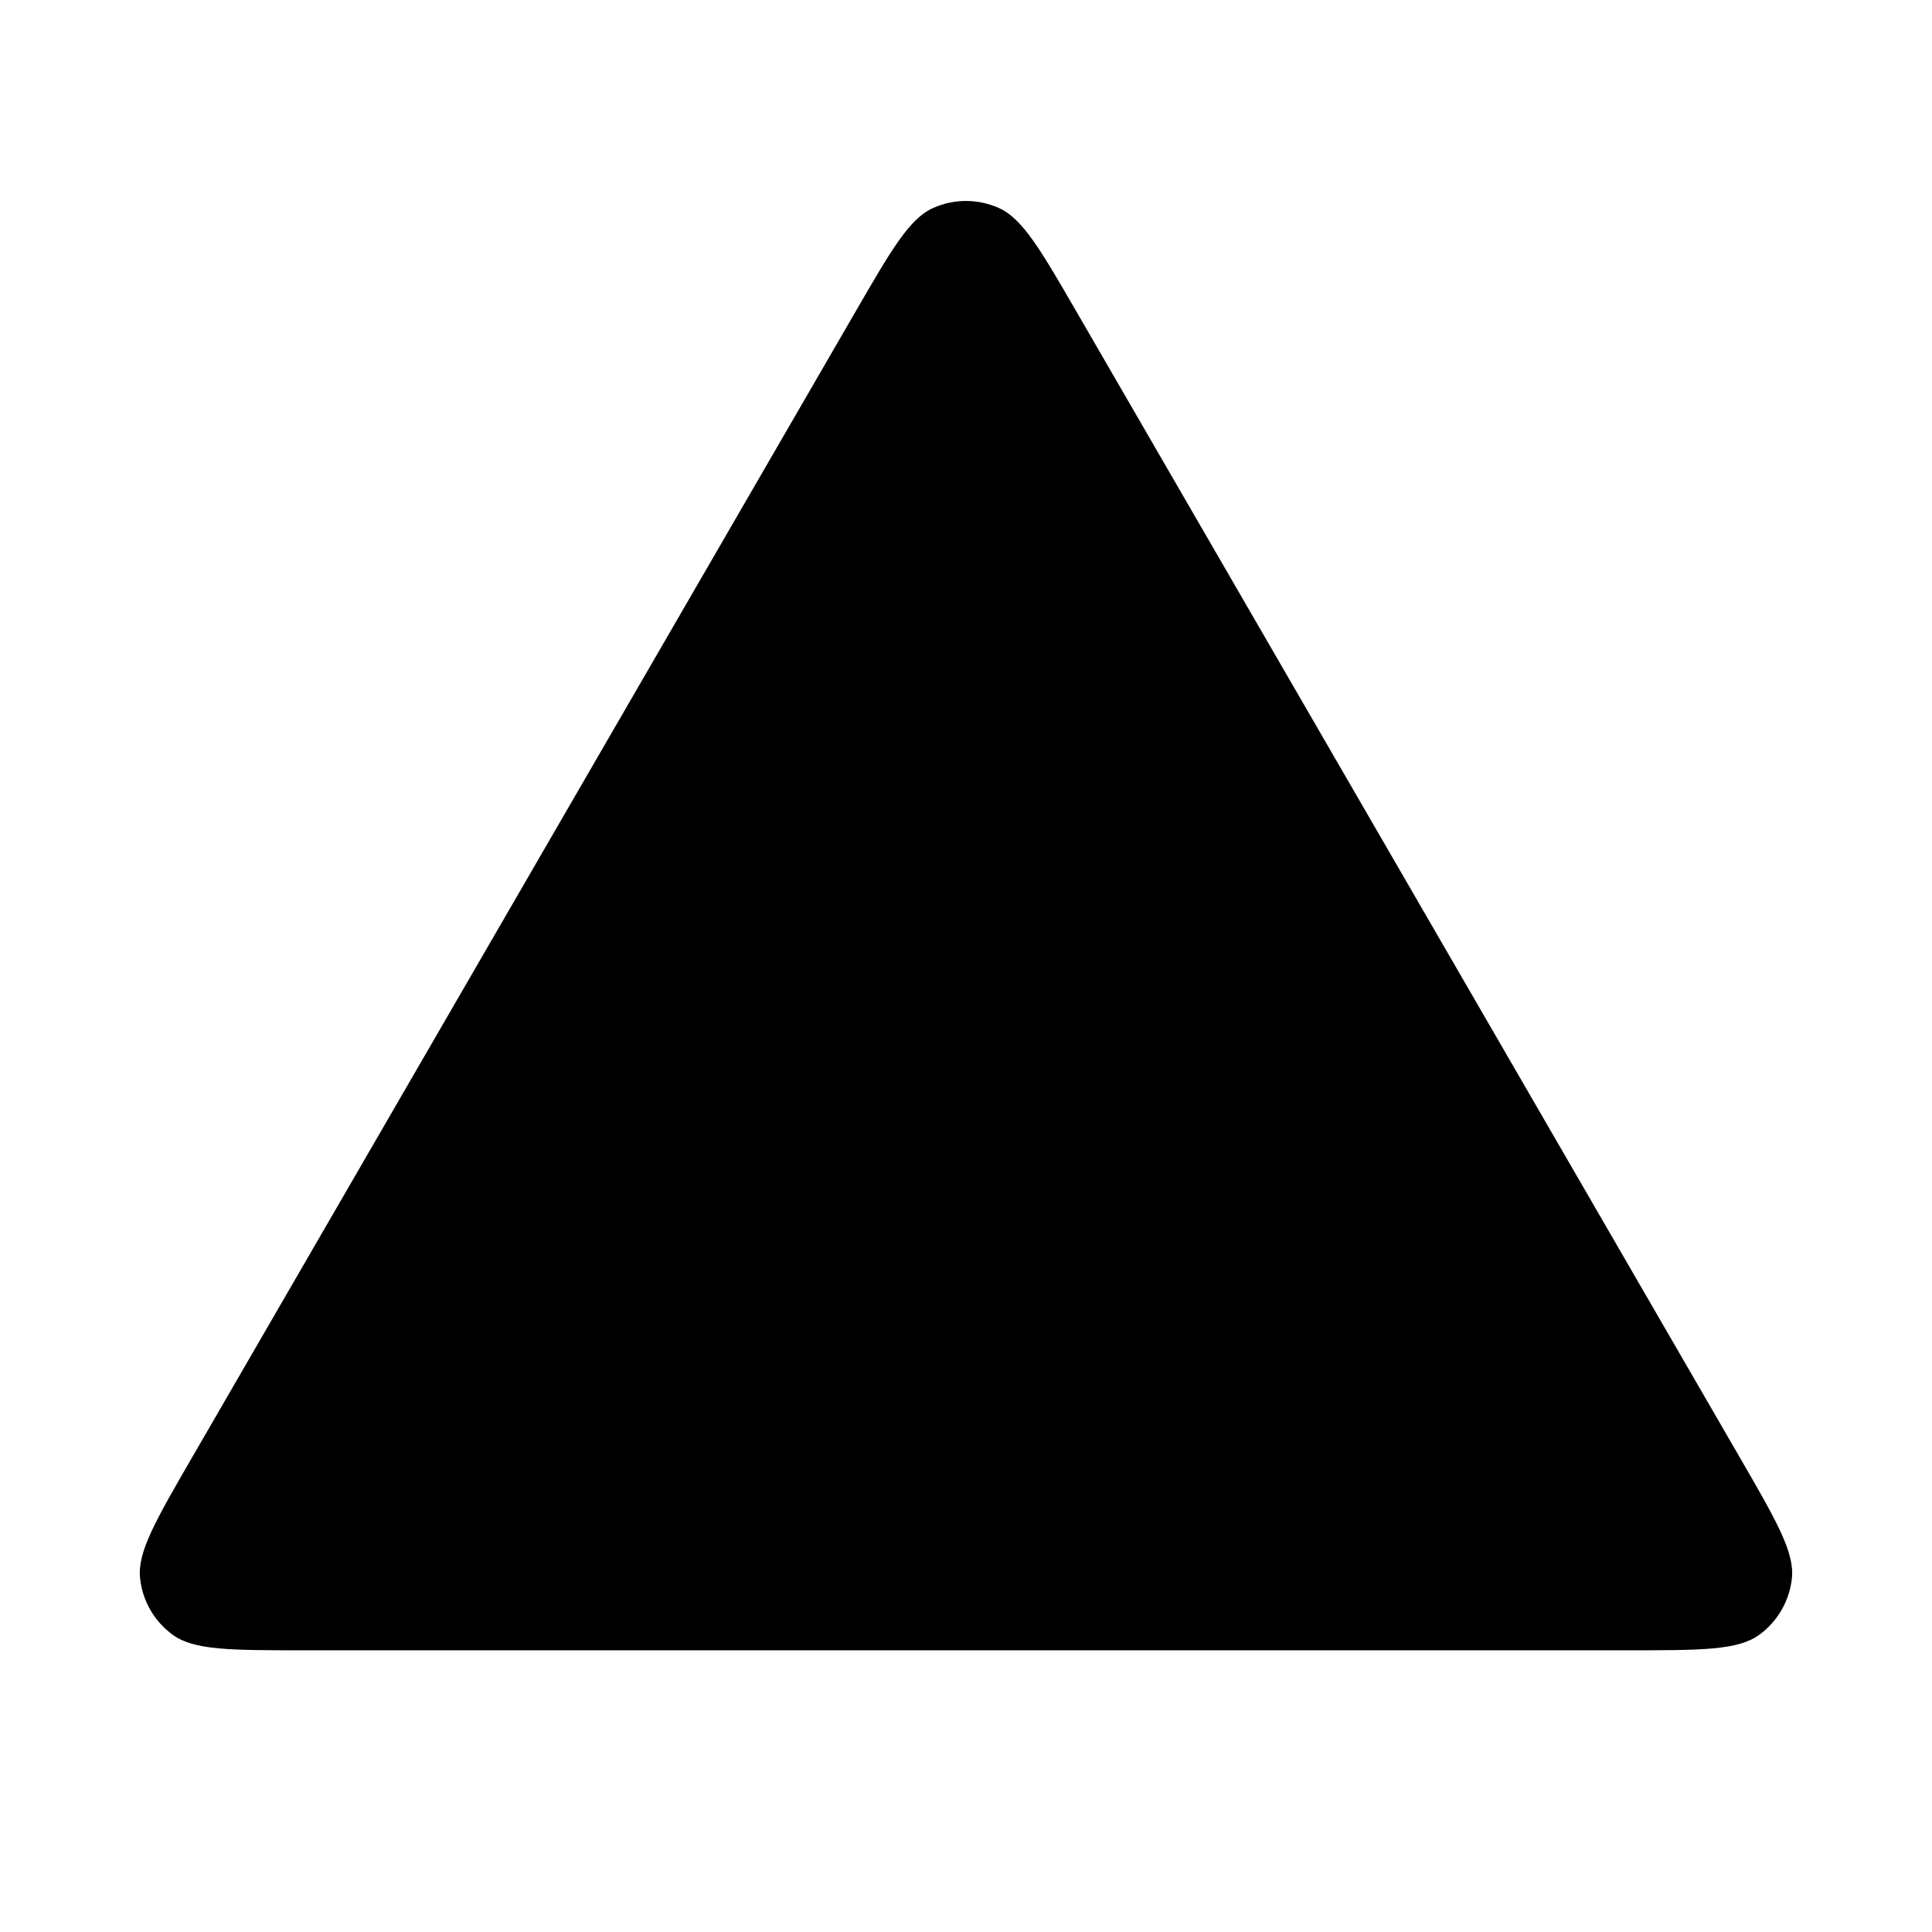
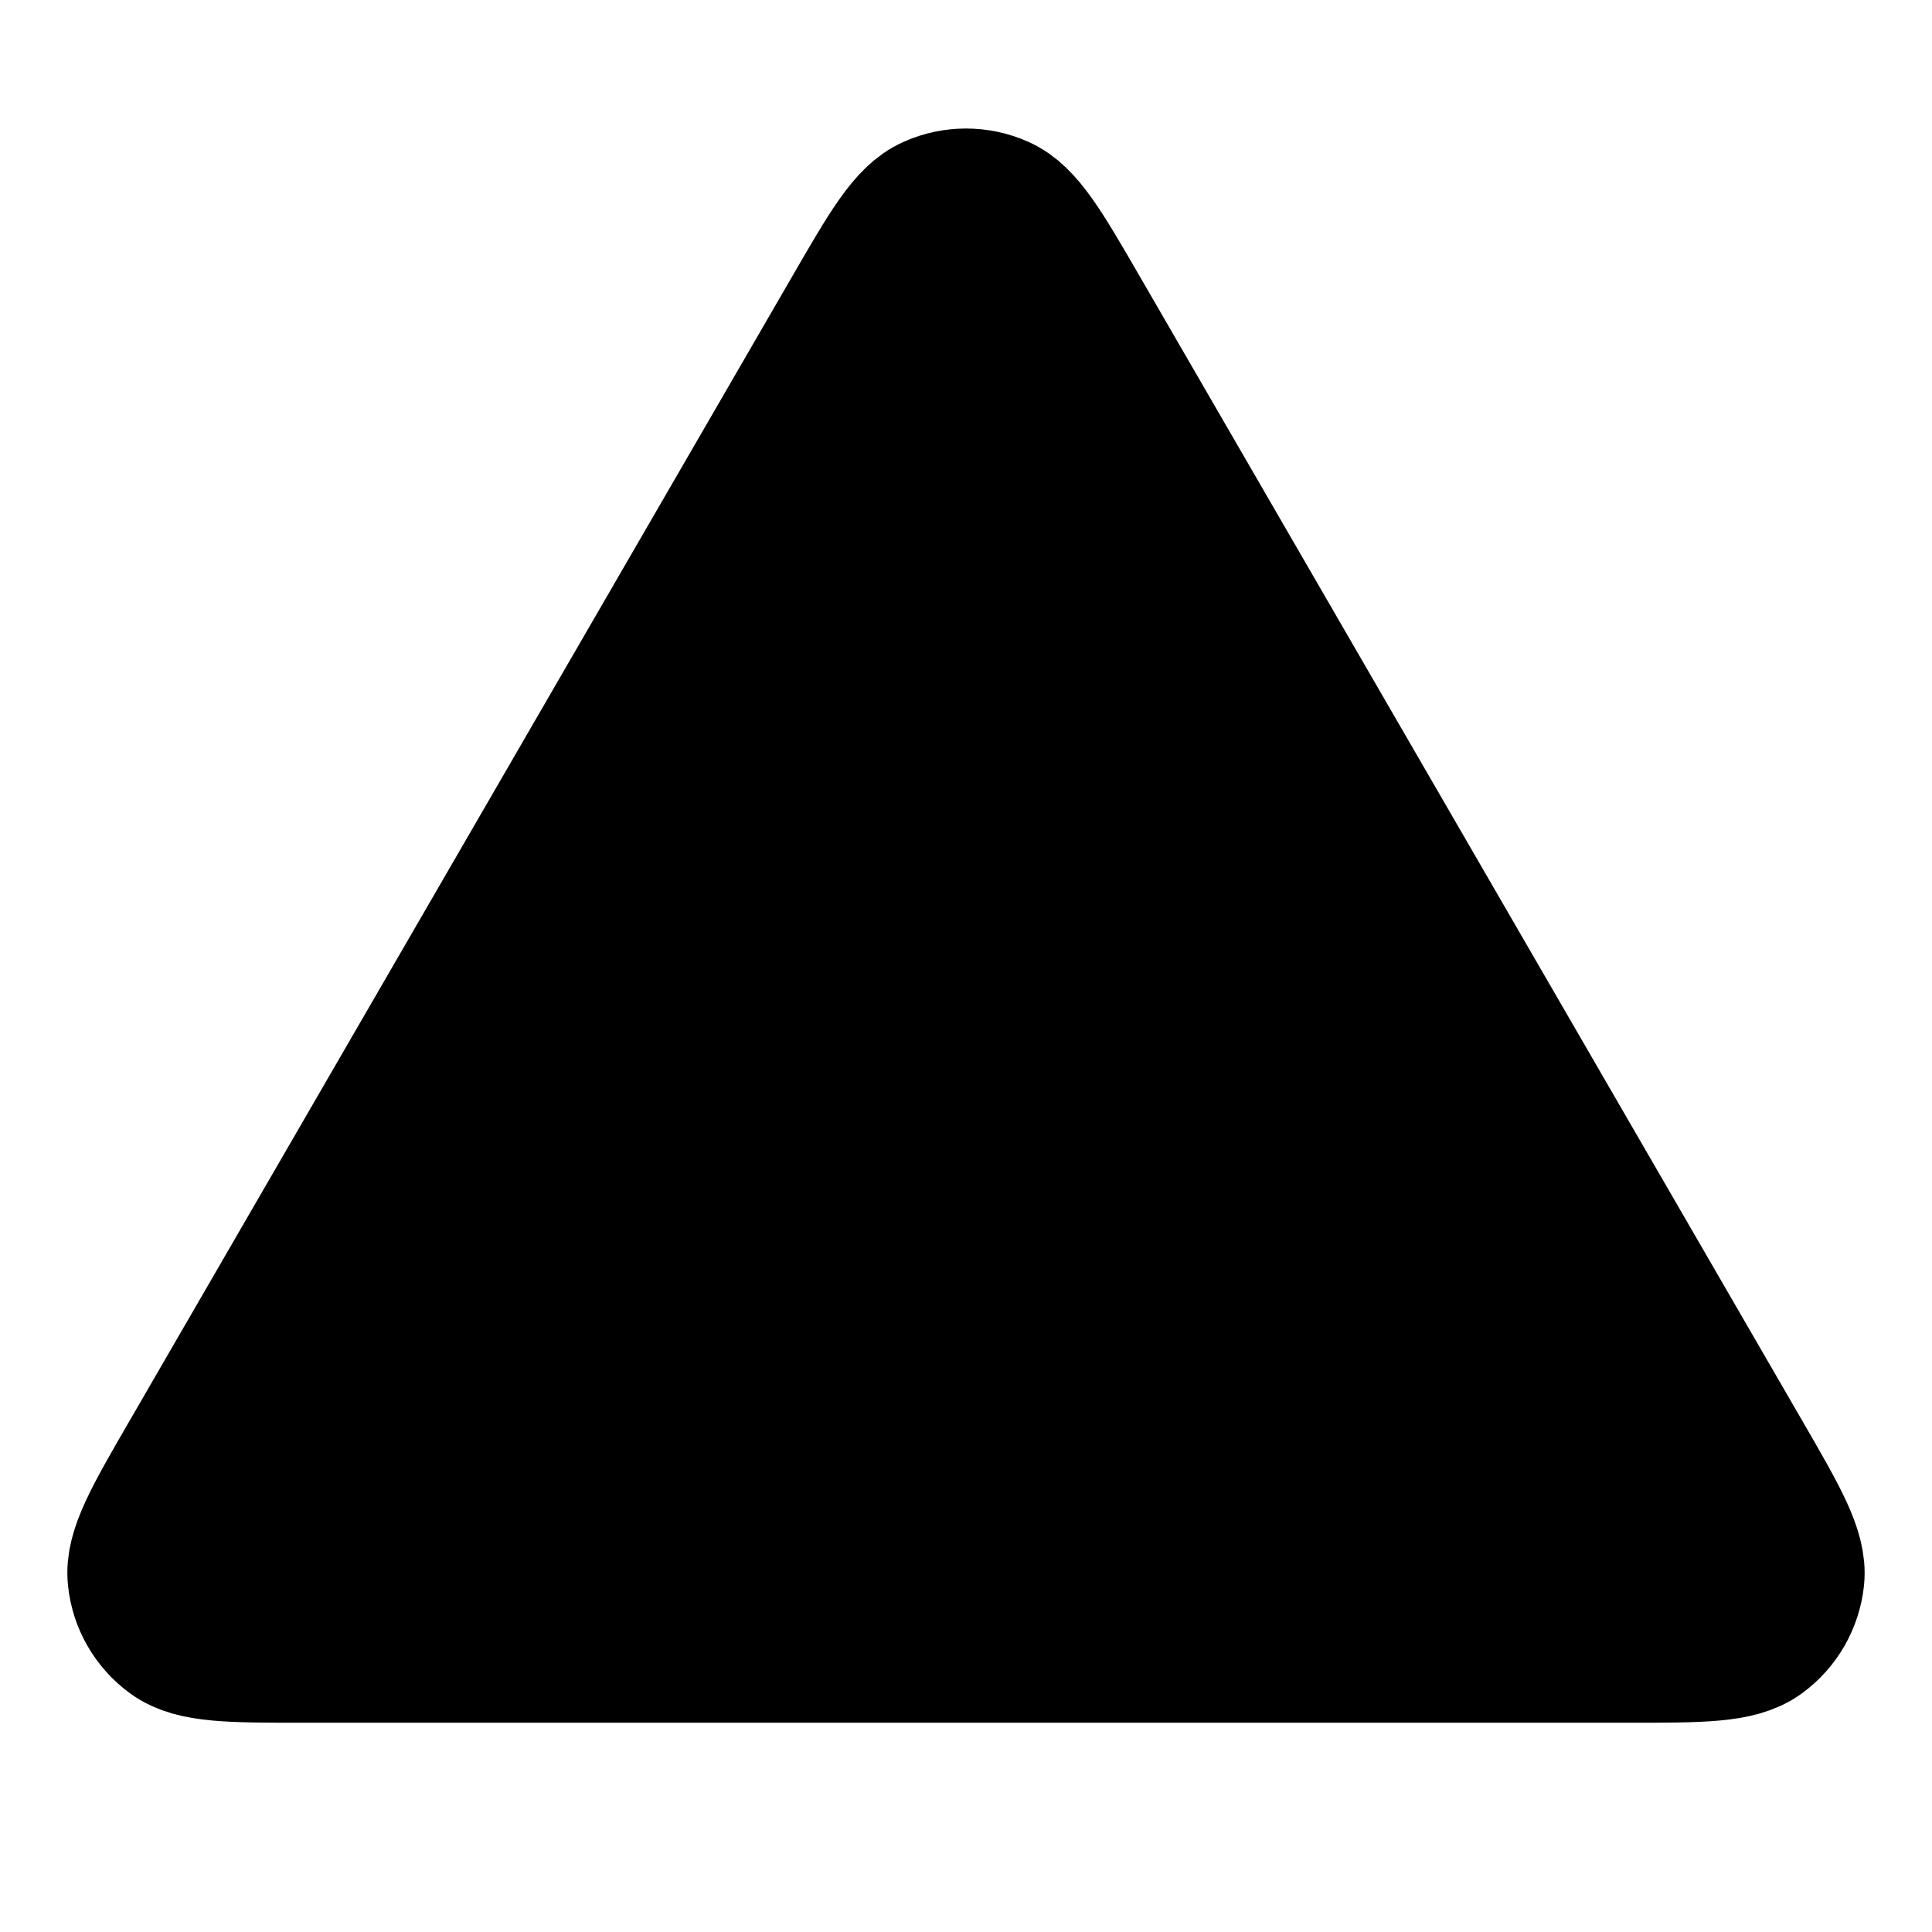
<svg xmlns="http://www.w3.org/2000/svg" viewBox="0 0 16 16" fill="current">
-   <path d="M8 6V8.667M8 11.334H8.006M7.077 2.595L1.593 12.066C1.289 12.591 1.137 12.854 1.16 13.069C1.179 13.257 1.278 13.428 1.431 13.539C1.606 13.667 1.909 13.667 2.517 13.667H13.483C14.09 13.667 14.393 13.667 14.569 13.539C14.722 13.428 14.82 13.257 14.84 13.069C14.862 12.854 14.71 12.591 14.406 12.066L8.923 2.595C8.62 2.071 8.468 1.809 8.271 1.722C8.098 1.645 7.901 1.645 7.729 1.722C7.531 1.809 7.38 2.071 7.077 2.595Z" stroke="current" stroke-width="2" stroke-linecap="round" stroke-linejoin="round" />
+   <path d="M8 6V8.667M8 11.334H8.006M7.077 2.595L1.593 12.066C1.289 12.591 1.137 12.854 1.16 13.069C1.179 13.257 1.278 13.428 1.431 13.539C1.606 13.667 1.909 13.667 2.517 13.667H13.483C14.09 13.667 14.393 13.667 14.569 13.539C14.722 13.428 14.82 13.257 14.84 13.069C14.862 12.854 14.71 12.591 14.406 12.066L8.923 2.595C8.62 2.071 8.468 1.809 8.271 1.722C8.098 1.645 7.901 1.645 7.729 1.722C7.531 1.809 7.38 2.071 7.077 2.595Z" stroke="currentColor" stroke-width="1.2" stroke-linecap="round" stroke-linejoin="round" />
</svg>
